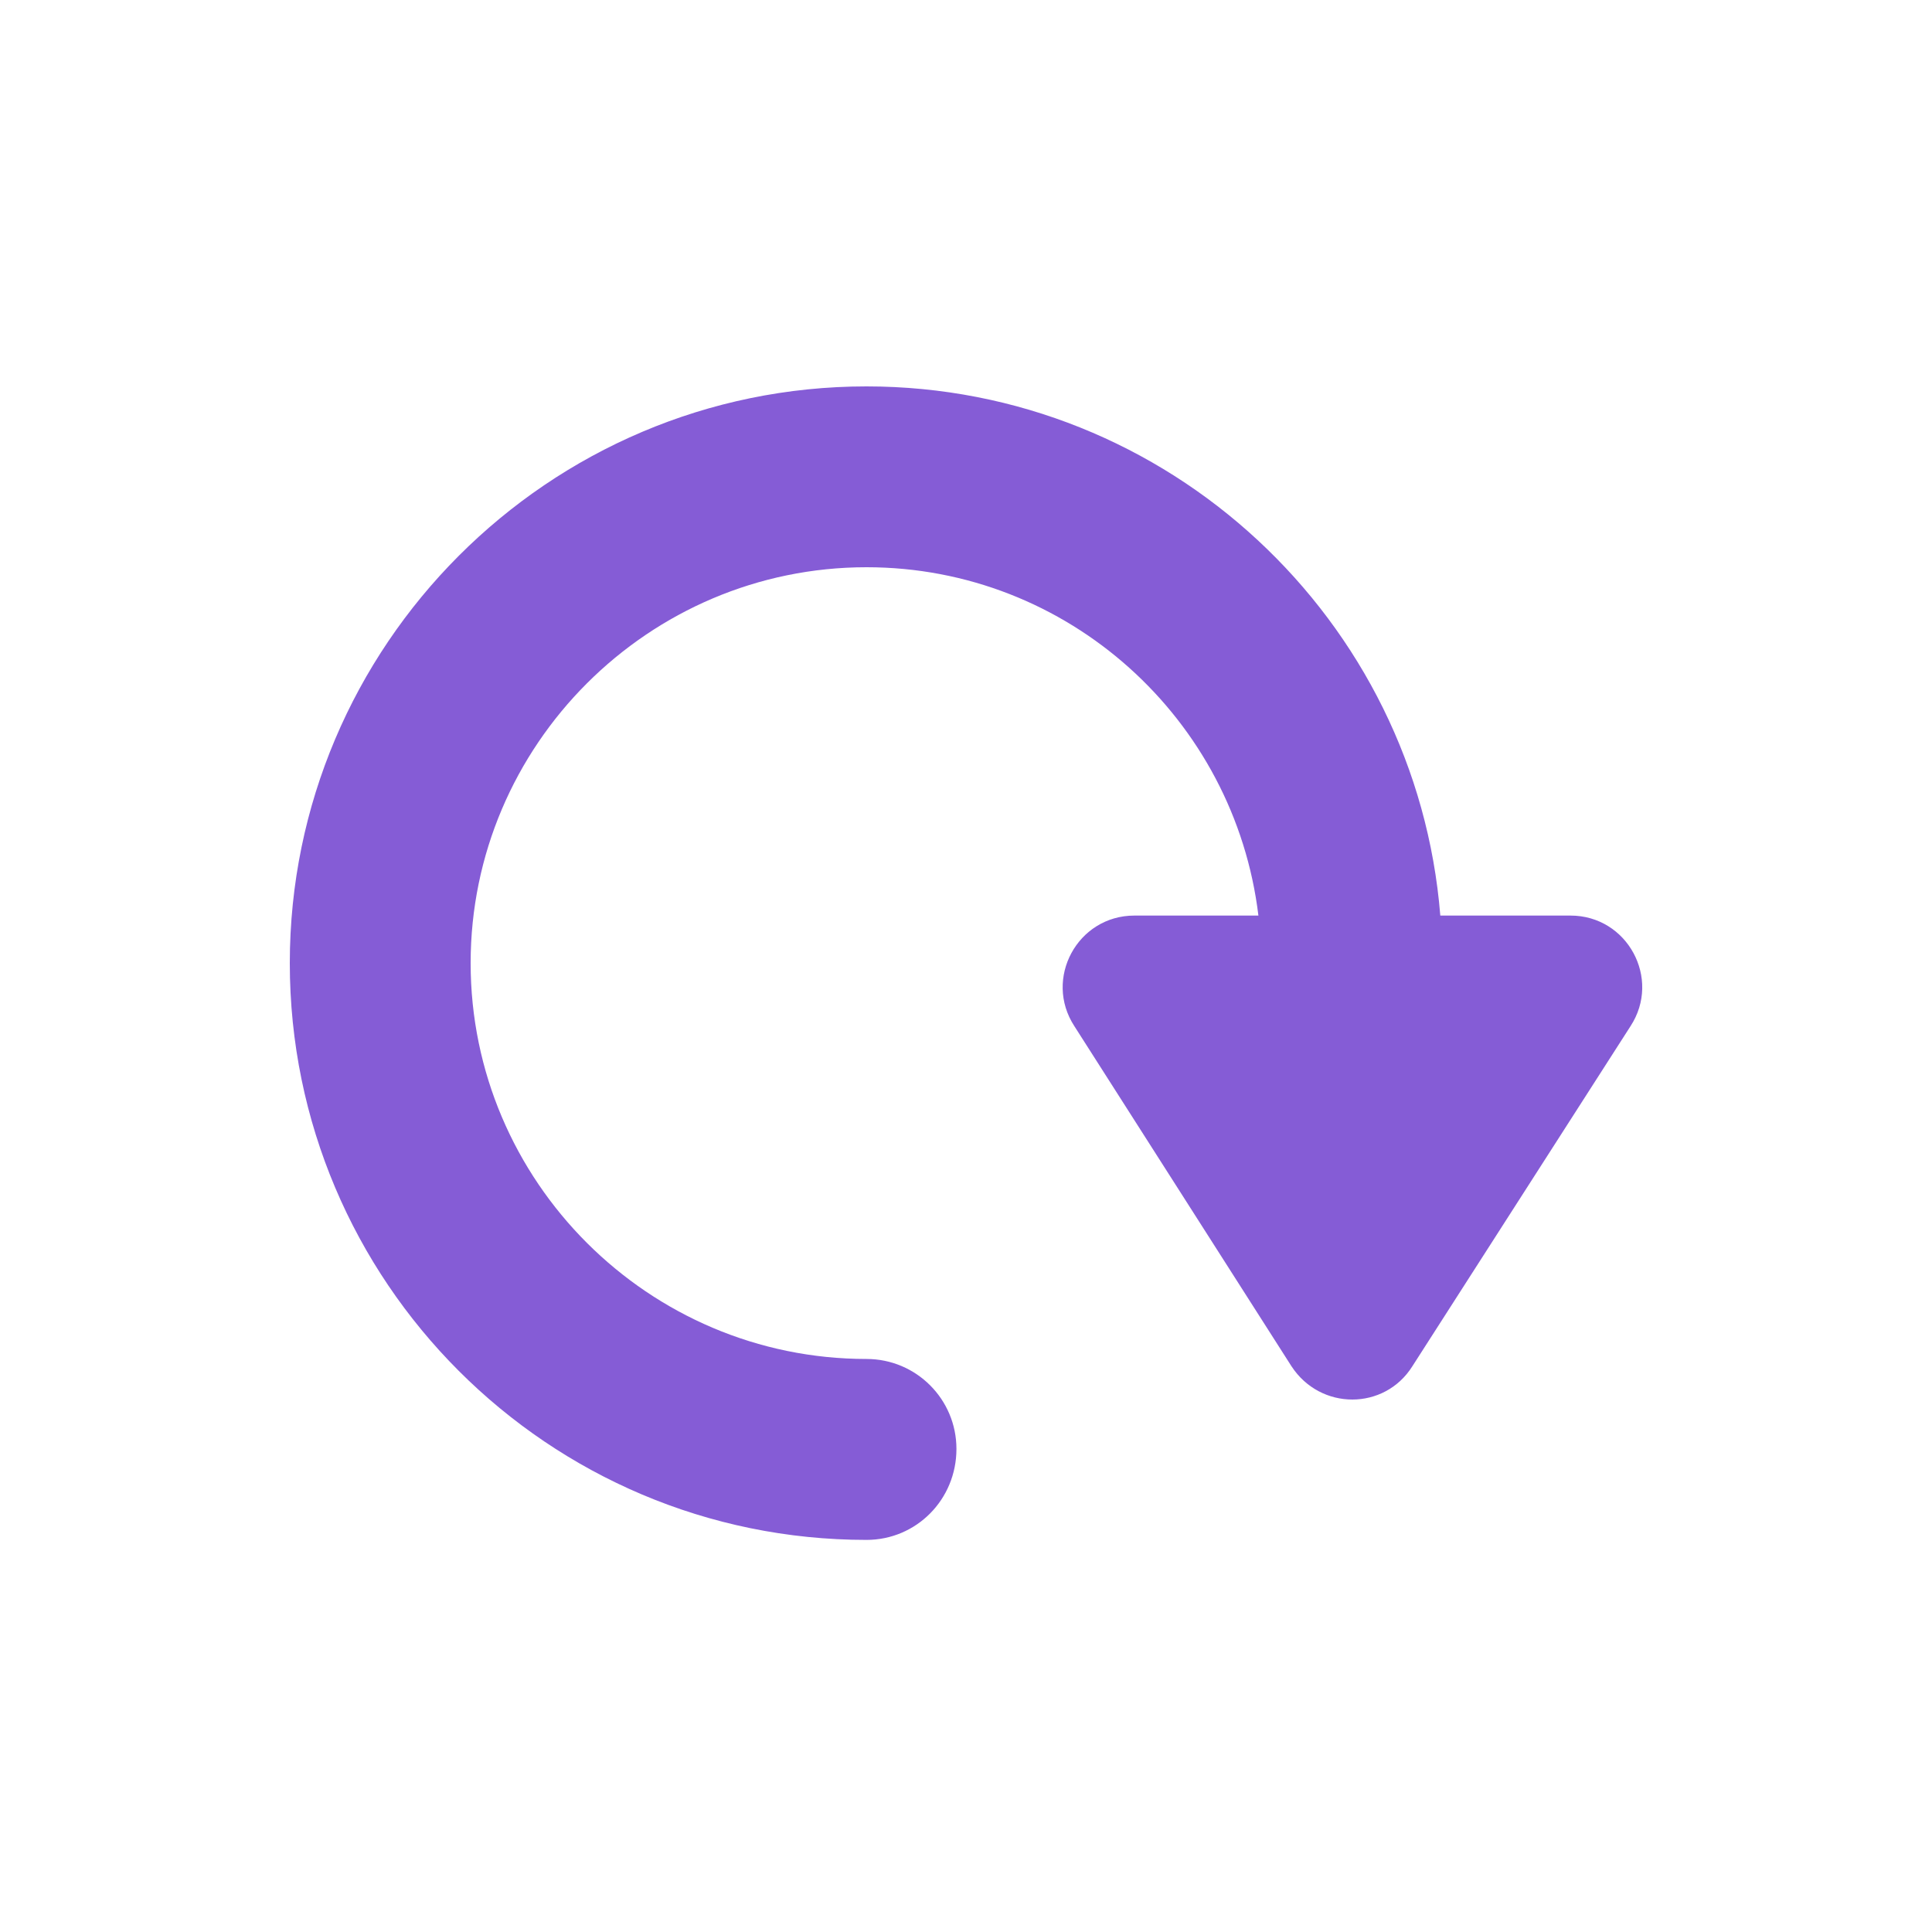
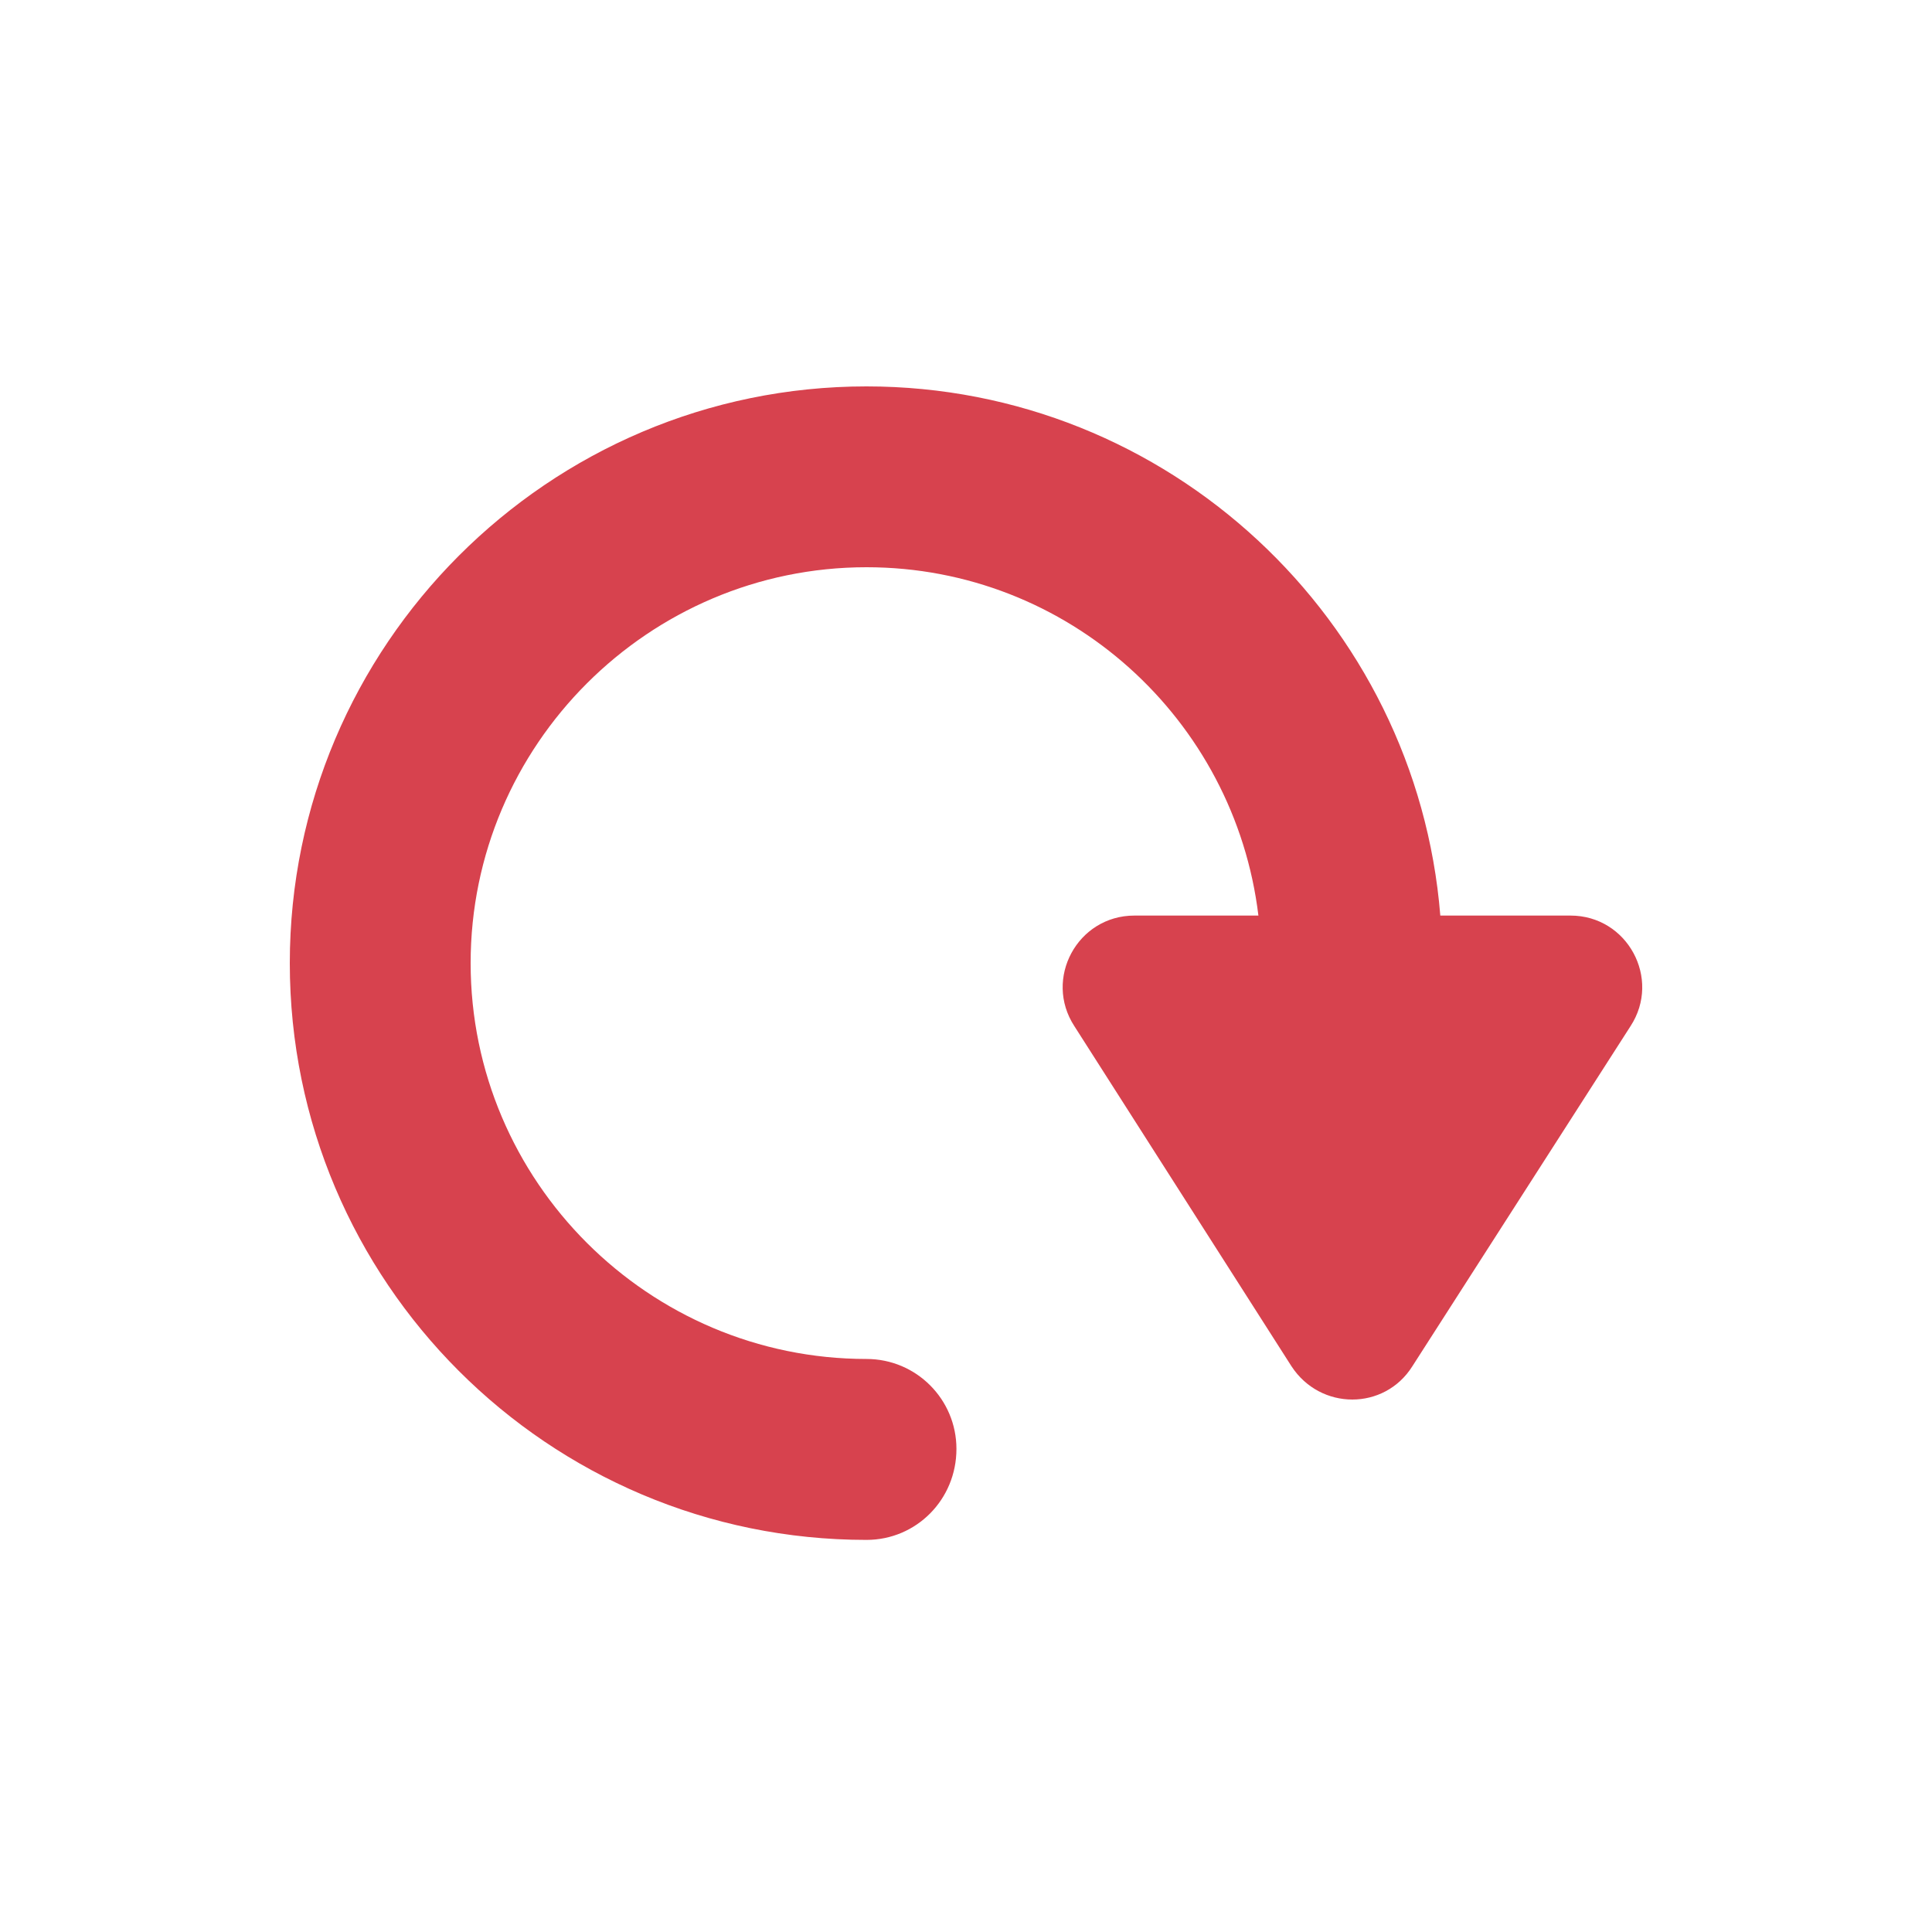
<svg xmlns="http://www.w3.org/2000/svg" width="20px" height="20px" viewBox="0 0 20 20" version="1.1">
  <defs />
  <g id="all-around-active" stroke="none" stroke-width="1" fill="none" fill-rule="evenodd">
-     <path d="M16.879,10.623 L14.621,14.143 C14.332,14.603 13.669,14.603 13.369,14.143 L11.122,10.623 C10.801,10.131 11.154,9.478 11.743,9.478 L13.027,9.478 C12.781,7.445 11.058,5.872 8.97,5.872 C6.714,5.872 4.872,7.713 4.872,9.97 C4.872,12.228 6.714,14.068 8.97,14.068 C9.485,14.068 9.901,14.485 9.901,14.999 C9.901,15.524 9.485,15.941 8.97,15.941 C5.675,15.941 3,13.266 3,9.97 C3,6.686 5.675,4 8.97,4 C12.095,4 14.664,6.418 14.91,9.478 L16.258,9.478 C16.847,9.478 17.2,10.131 16.879,10.623" id="Rotate" fill="#855CD6" />
+     <path d="M16.879,10.623 L14.621,14.143 C14.332,14.603 13.669,14.603 13.369,14.143 L11.122,10.623 C10.801,10.131 11.154,9.478 11.743,9.478 L13.027,9.478 C12.781,7.445 11.058,5.872 8.97,5.872 C6.714,5.872 4.872,7.713 4.872,9.97 C4.872,12.228 6.714,14.068 8.97,14.068 C9.485,14.068 9.901,14.485 9.901,14.999 C9.901,15.524 9.485,15.941 8.97,15.941 C5.675,15.941 3,13.266 3,9.97 C3,6.686 5.675,4 8.97,4 C12.095,4 14.664,6.418 14.91,9.478 L16.258,9.478 C16.847,9.478 17.2,10.131 16.879,10.623" id="Rotate" fill="#D7424E" />
  </g>
</svg>
